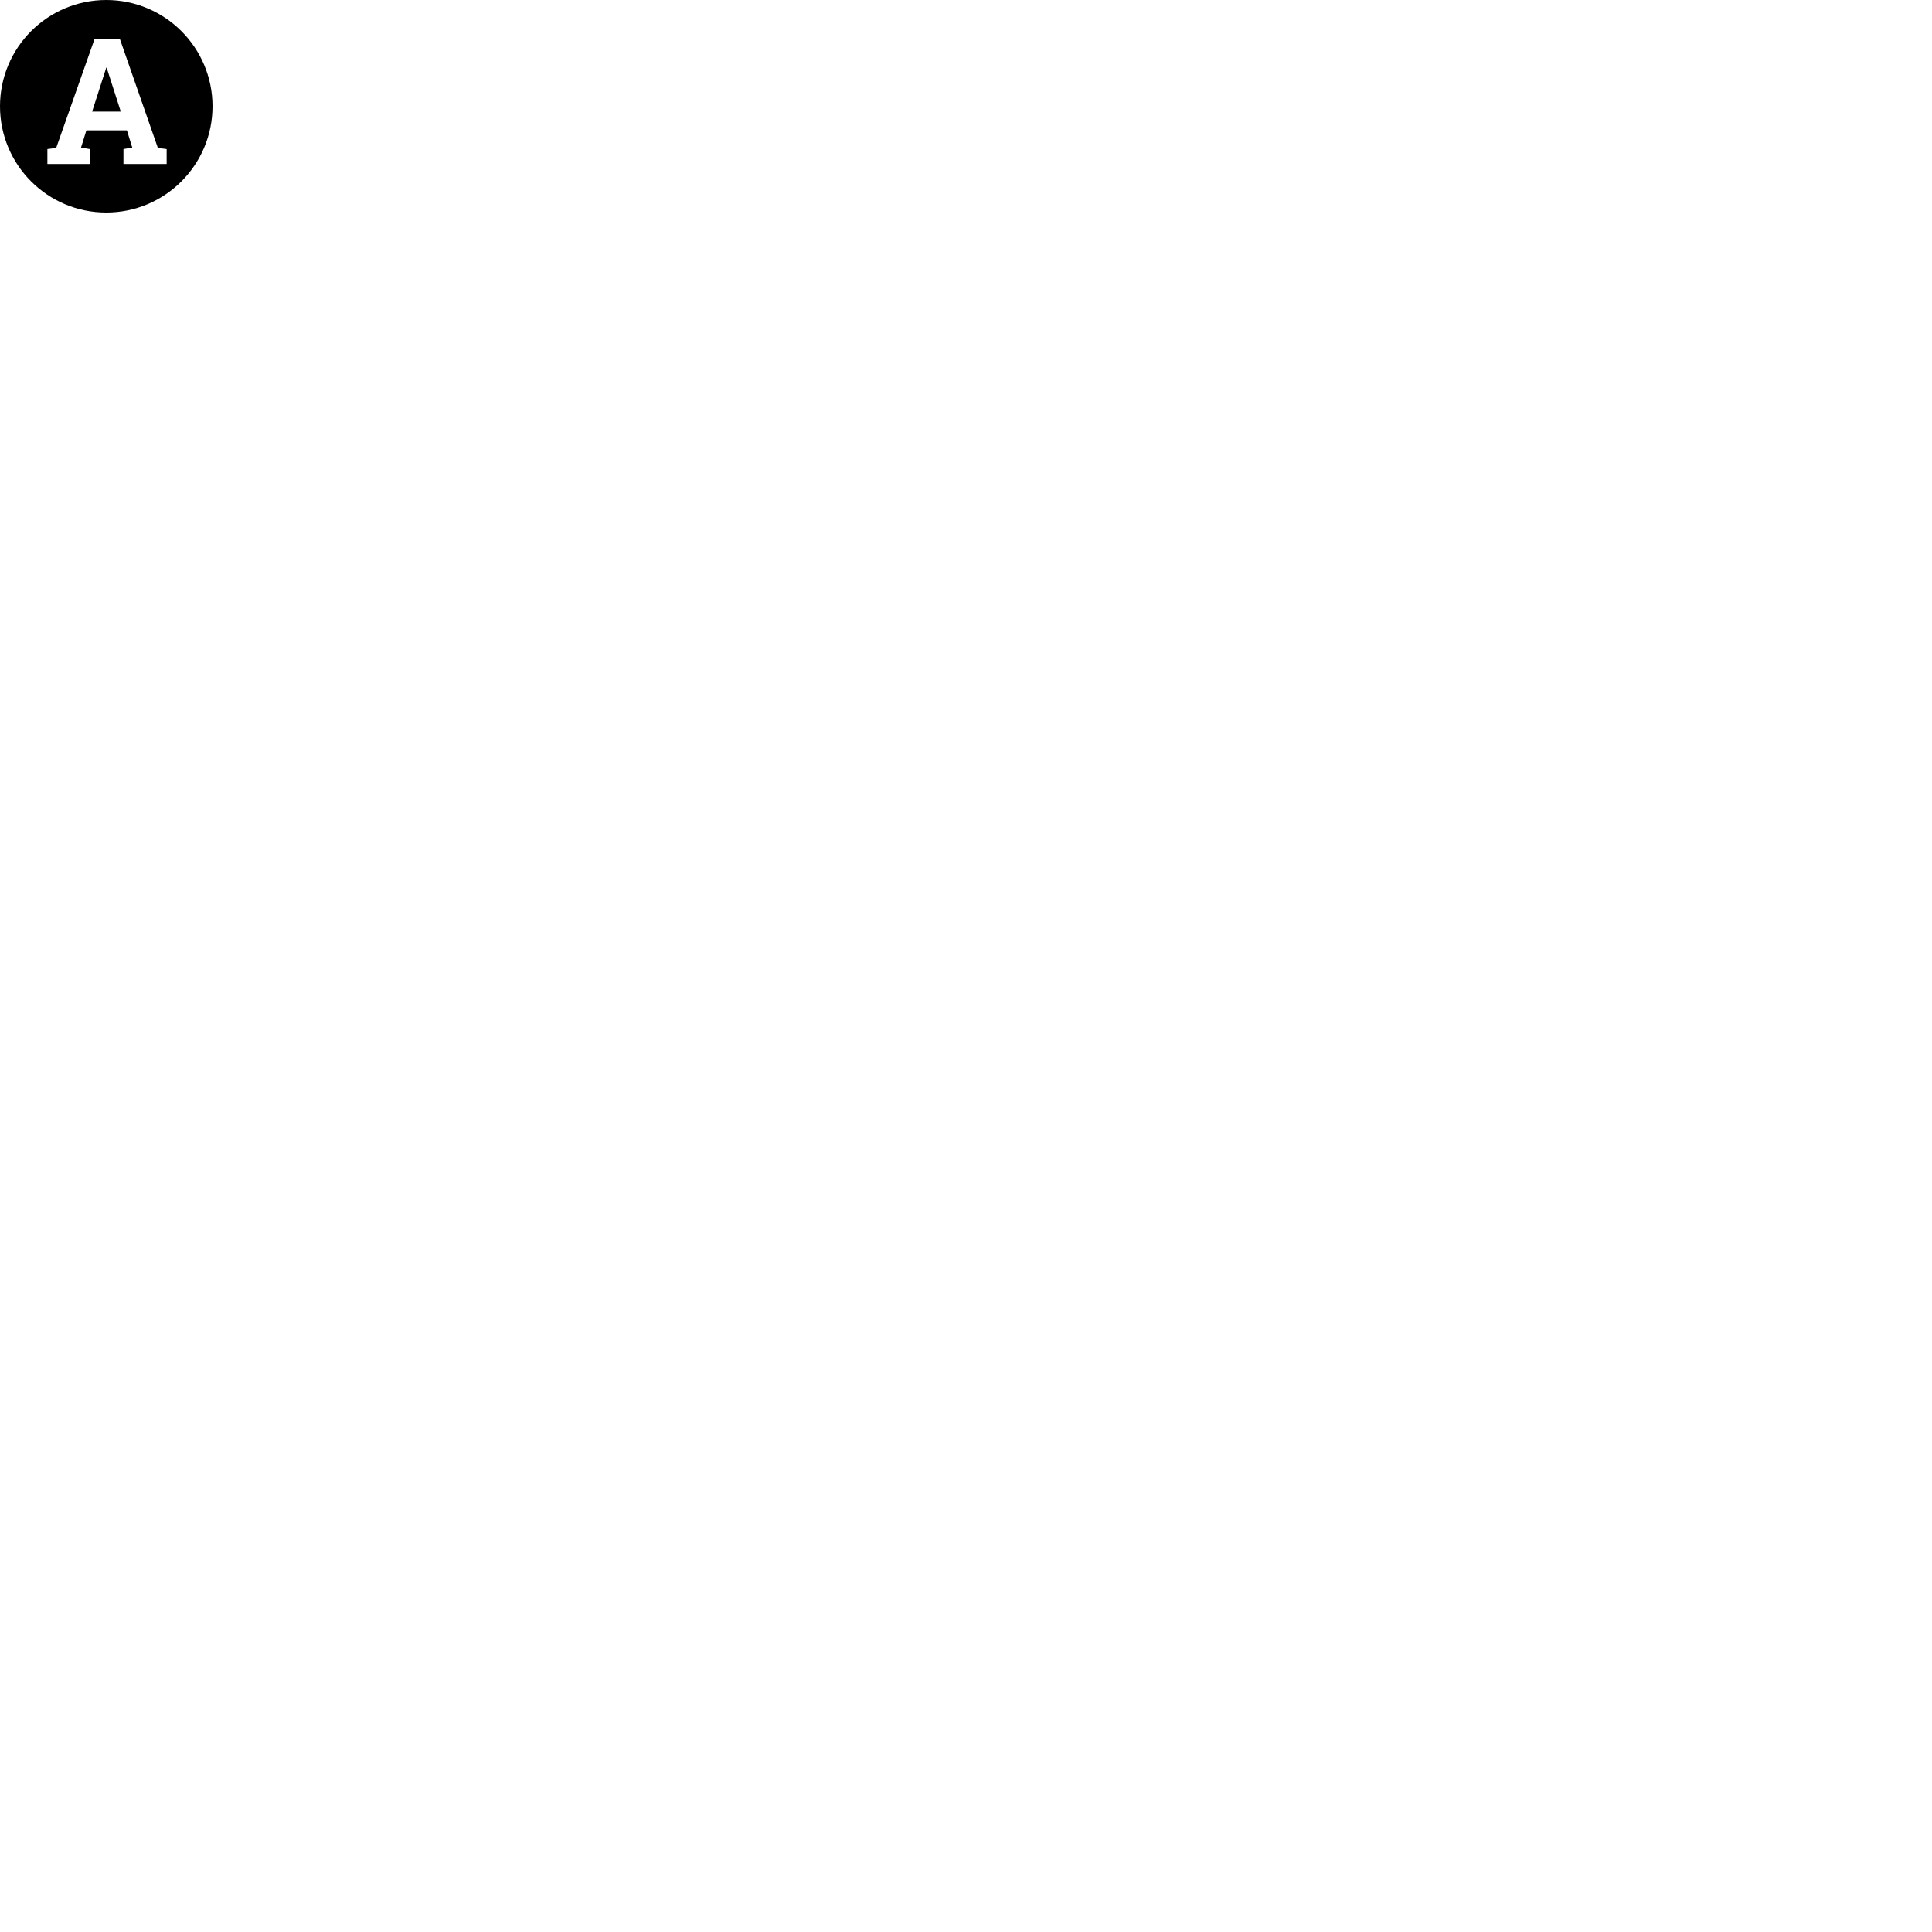
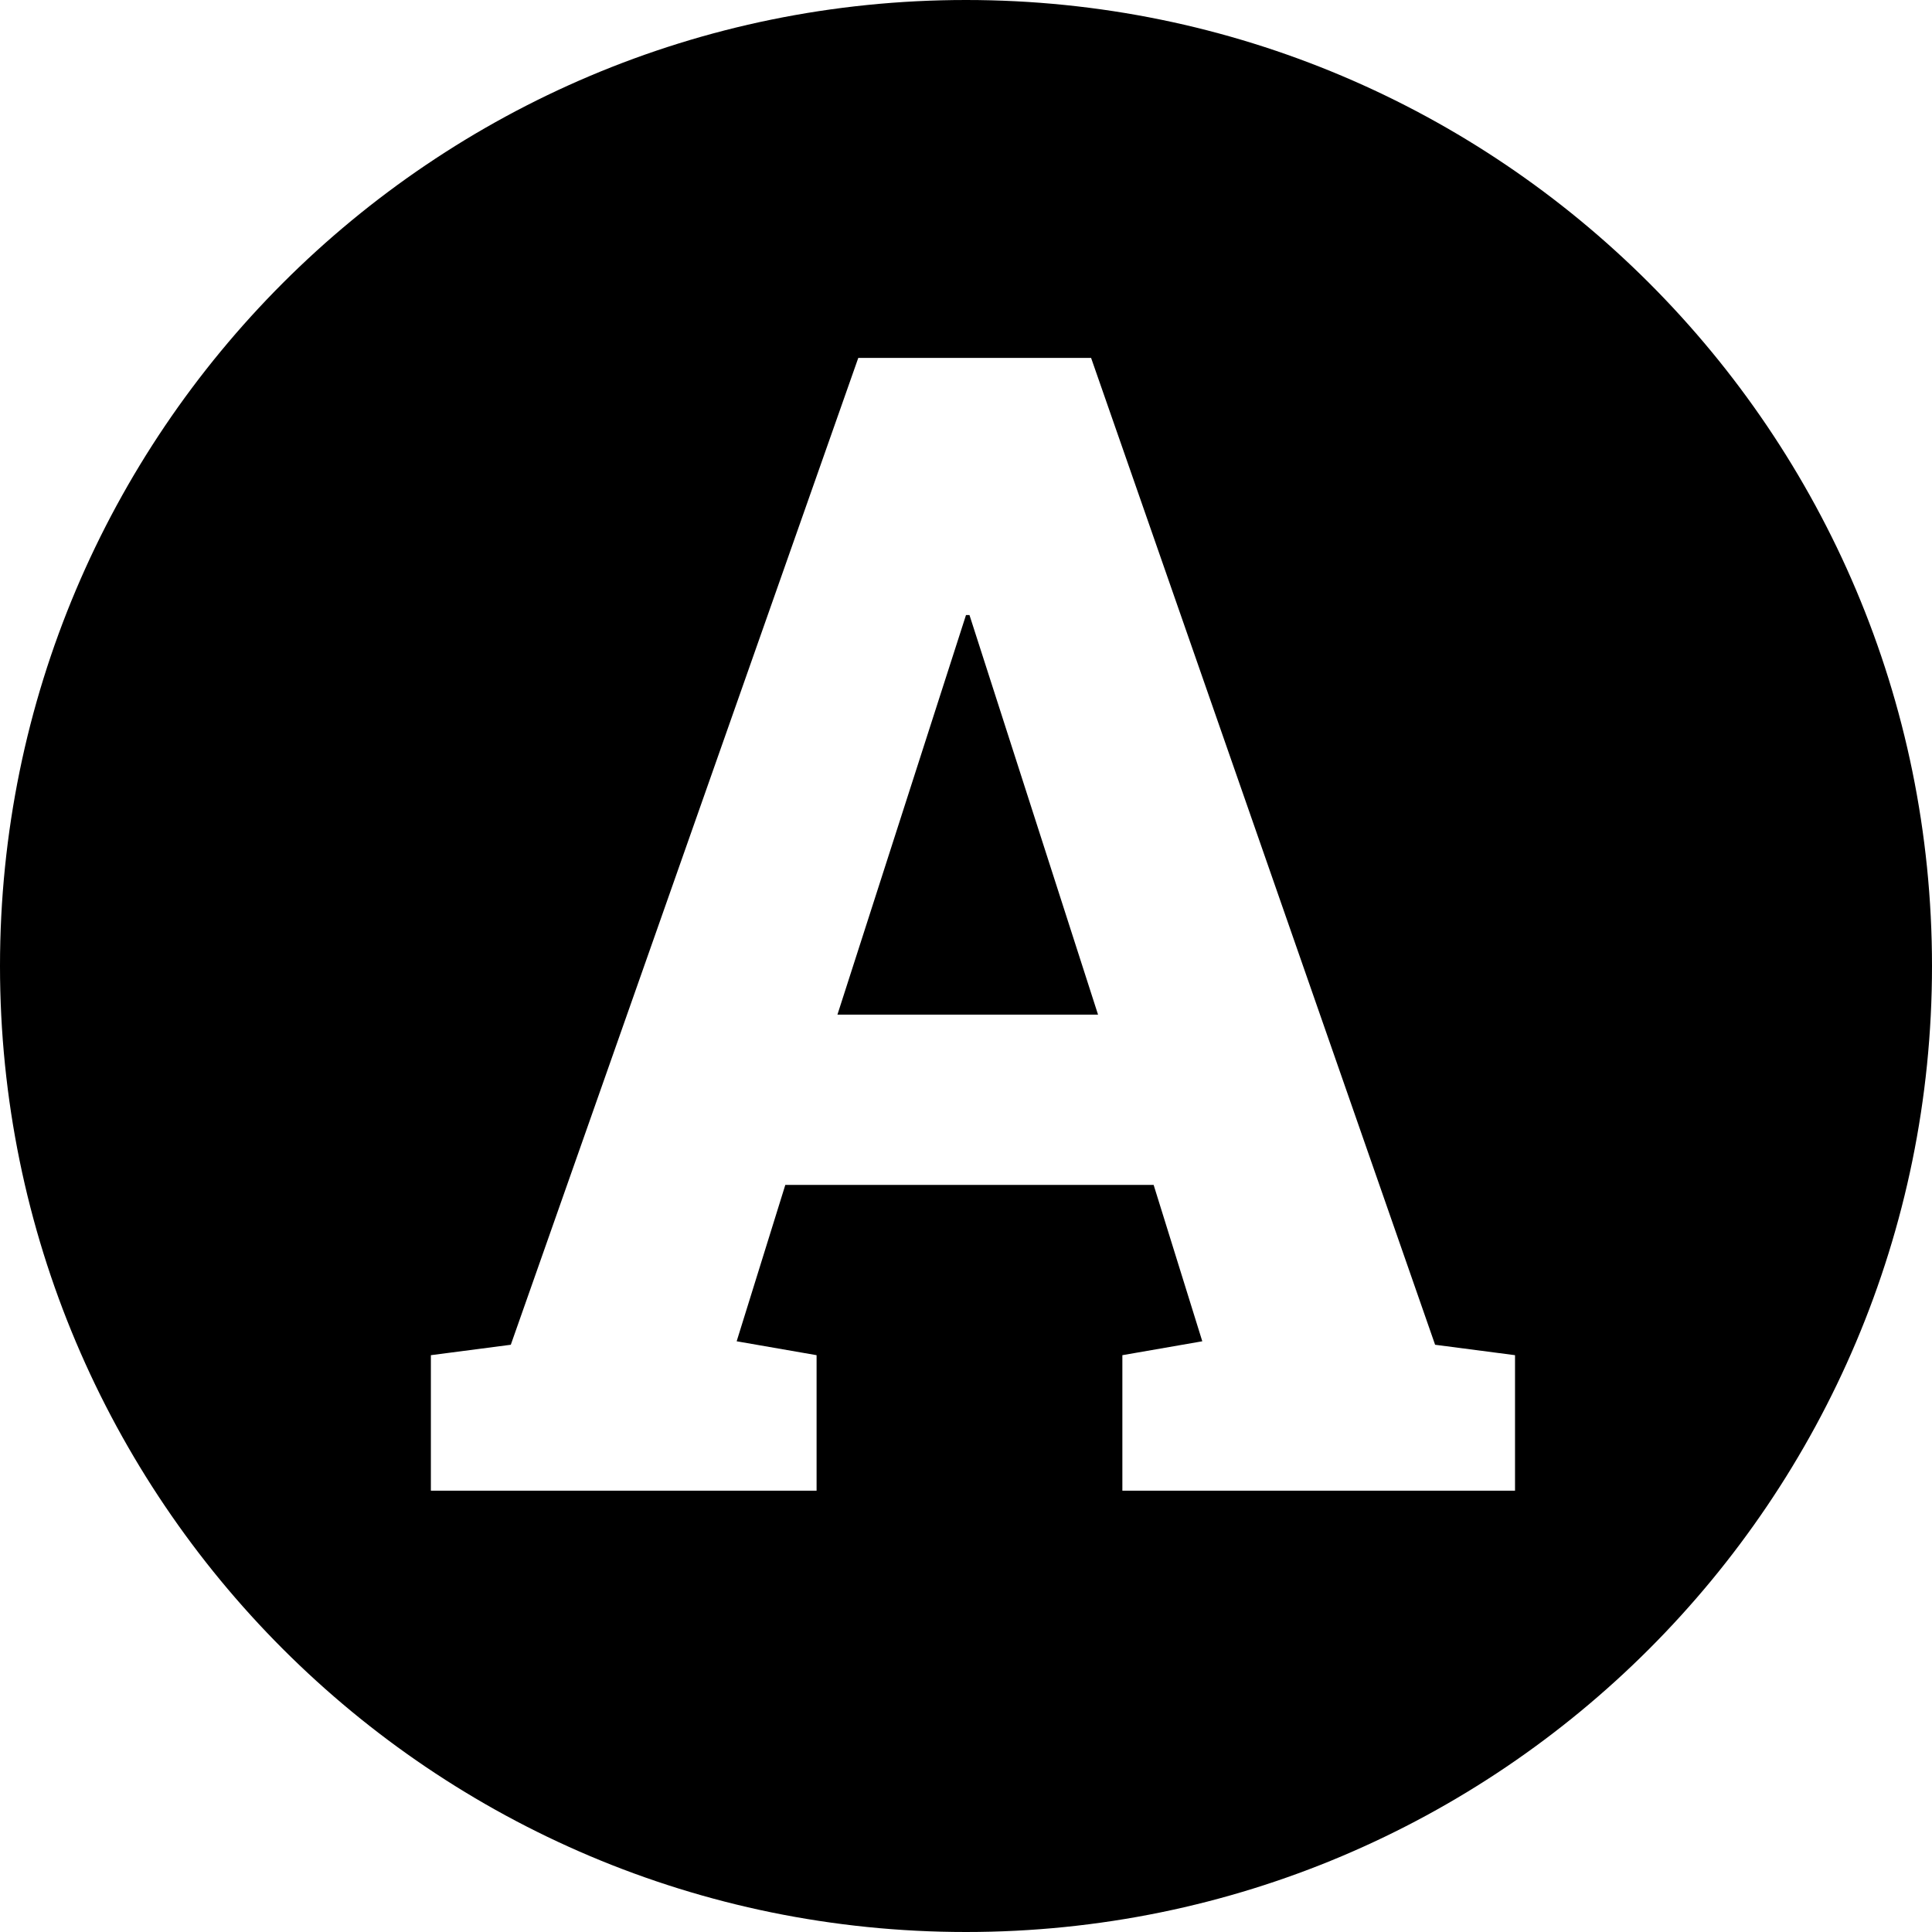
- <svg xmlns="http://www.w3.org/2000/svg" viewBox="0 0 55.6 55.6">
+ <svg xmlns="http://www.w3.org/2000/svg">
  <g id="Layer_2" data-name="Layer 2">
-     <g transform="scale(0.11)" id="Layer_1-2" data-name="Layer 1">
+     <g transform="scale(0.381)" id="Layer_1-2" data-name="Layer 1">
      <path d="M27.8,0A27.8,27.8,0,1,0,55.6,27.8,27.8,27.8,0,0,0,27.8,0ZM43.4,42.9H32.3V39l2.3-.4-1.4-4.5H22.6l-1.4,4.5,2.3.4v3.9H12.4V39l2.3-.3,10-28.4h6.7l9.9,28.4,2.3.3v3.9Z" />
      <polygon points="27.8 17.7 24.1 29.2 31.6 29.2 27.9 17.7 27.8 17.7" />
    </g>
  </g>
</svg>
